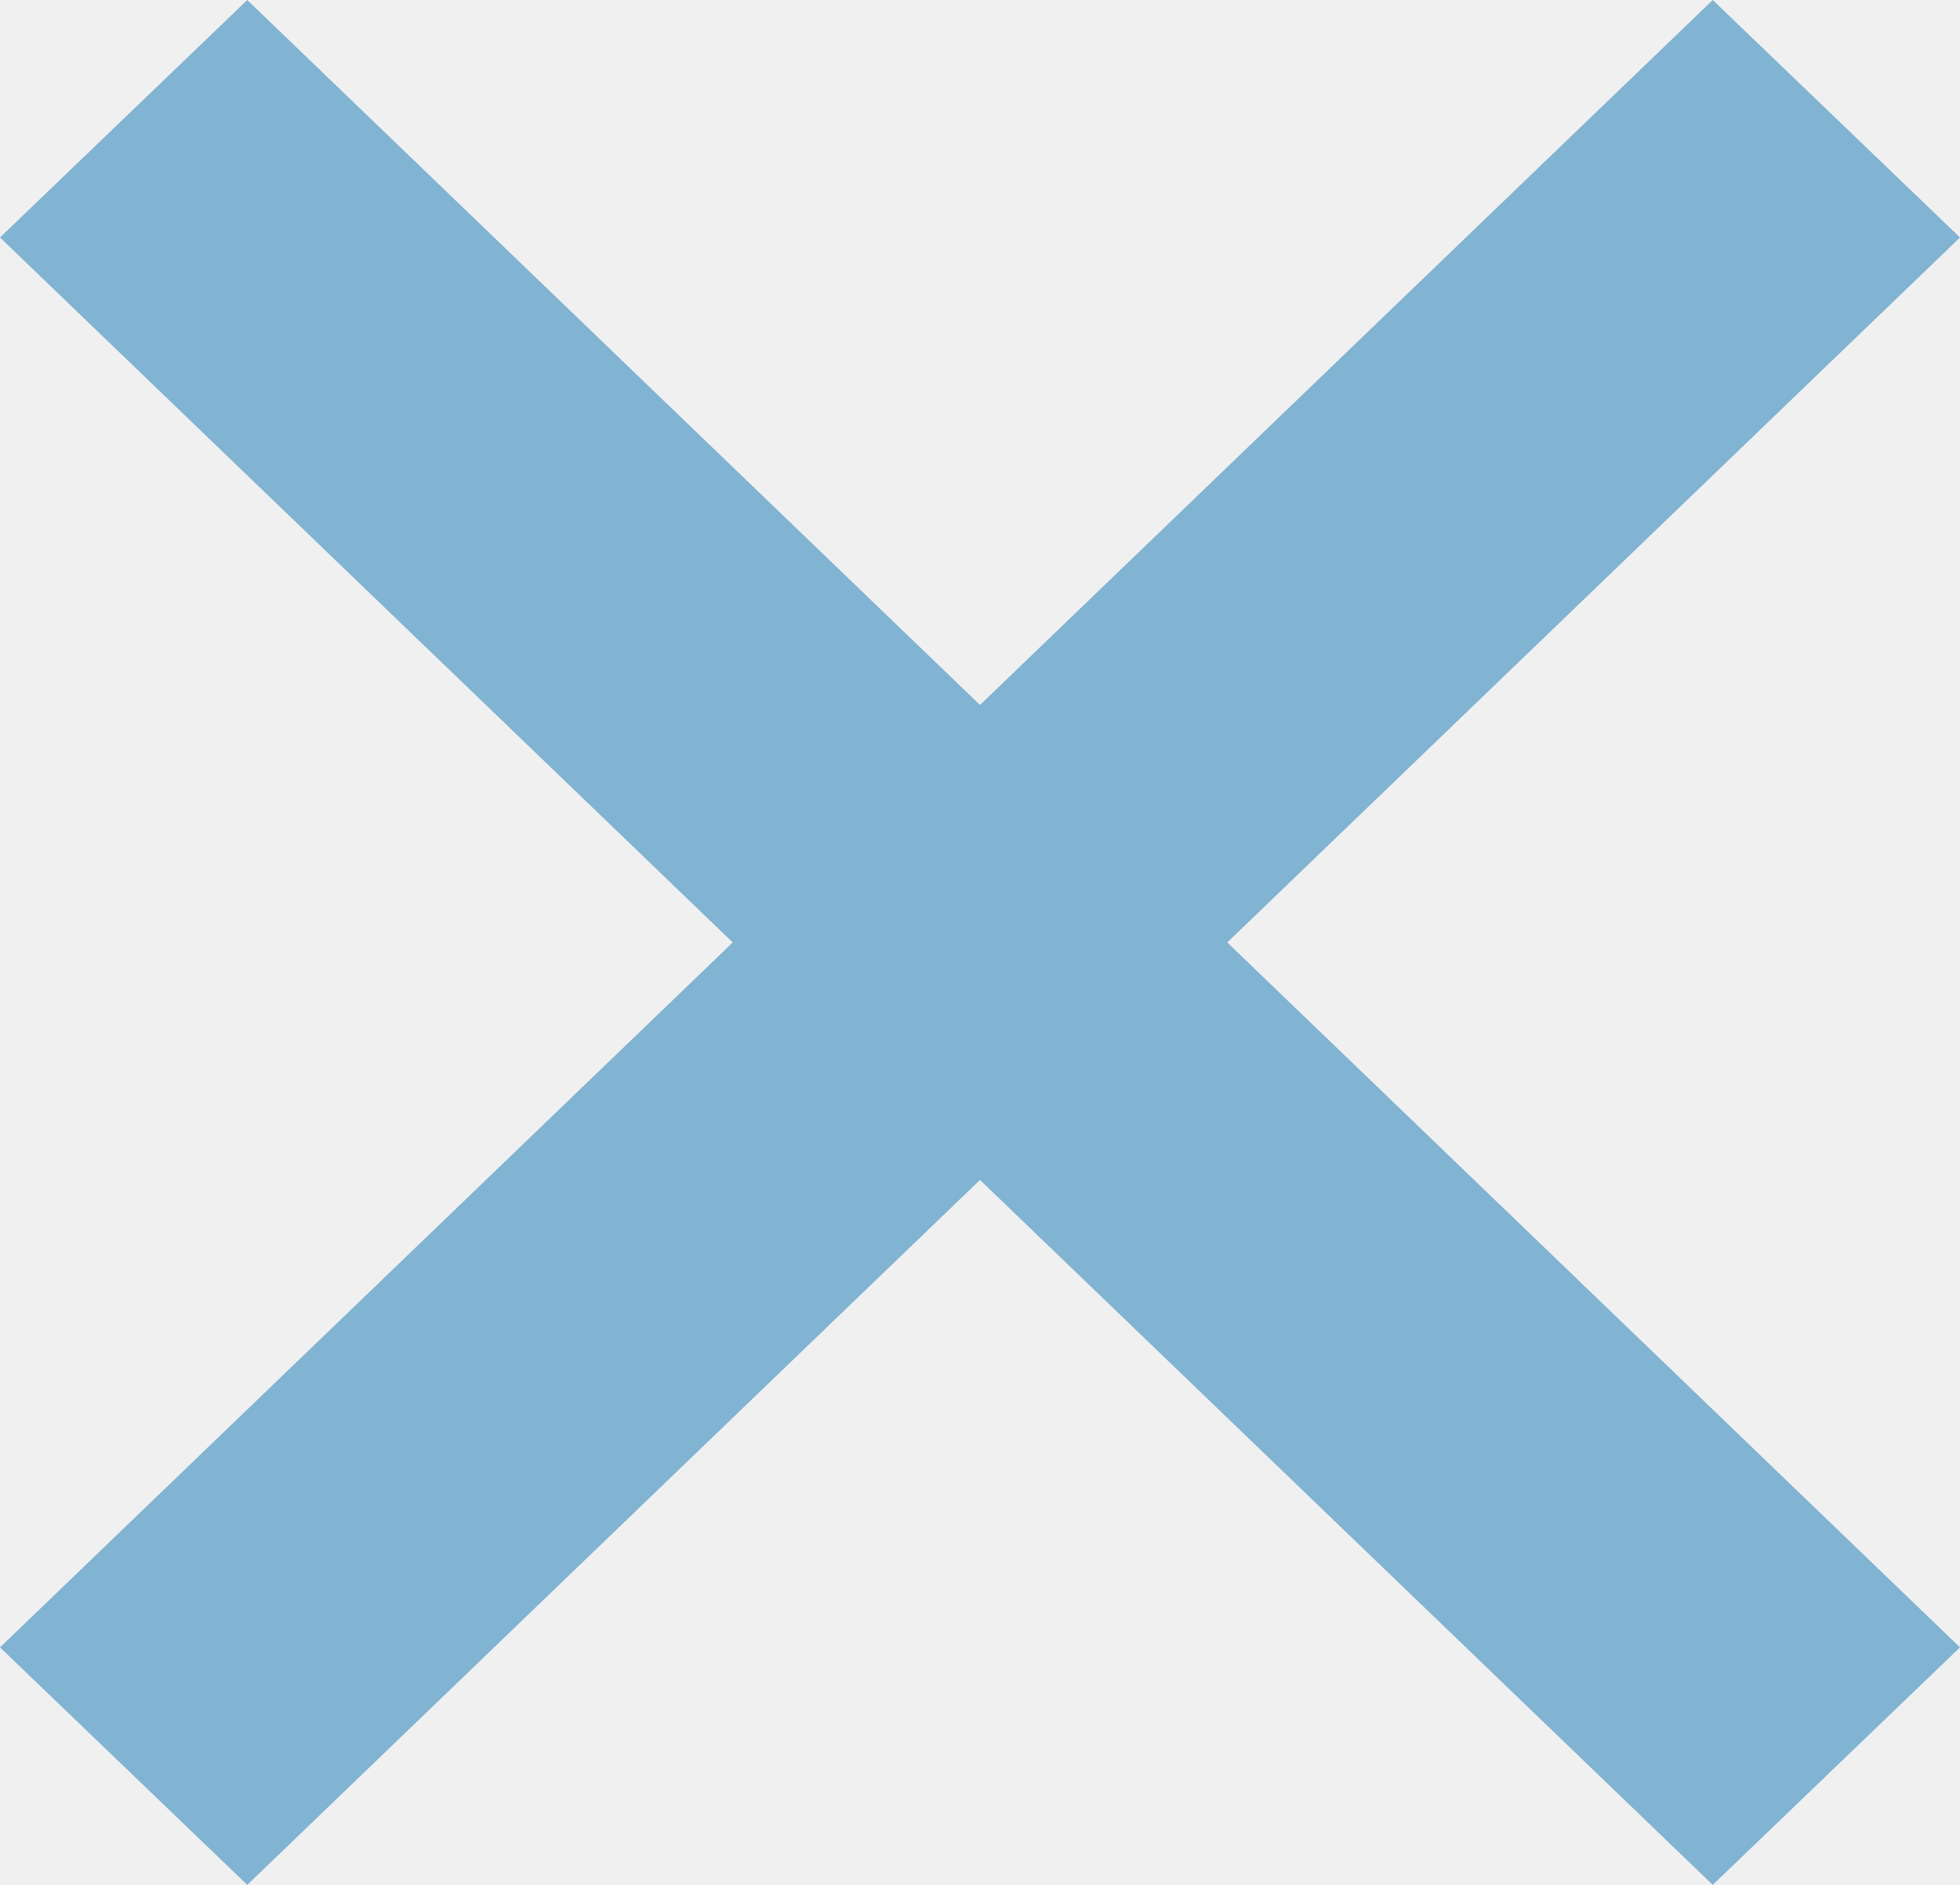
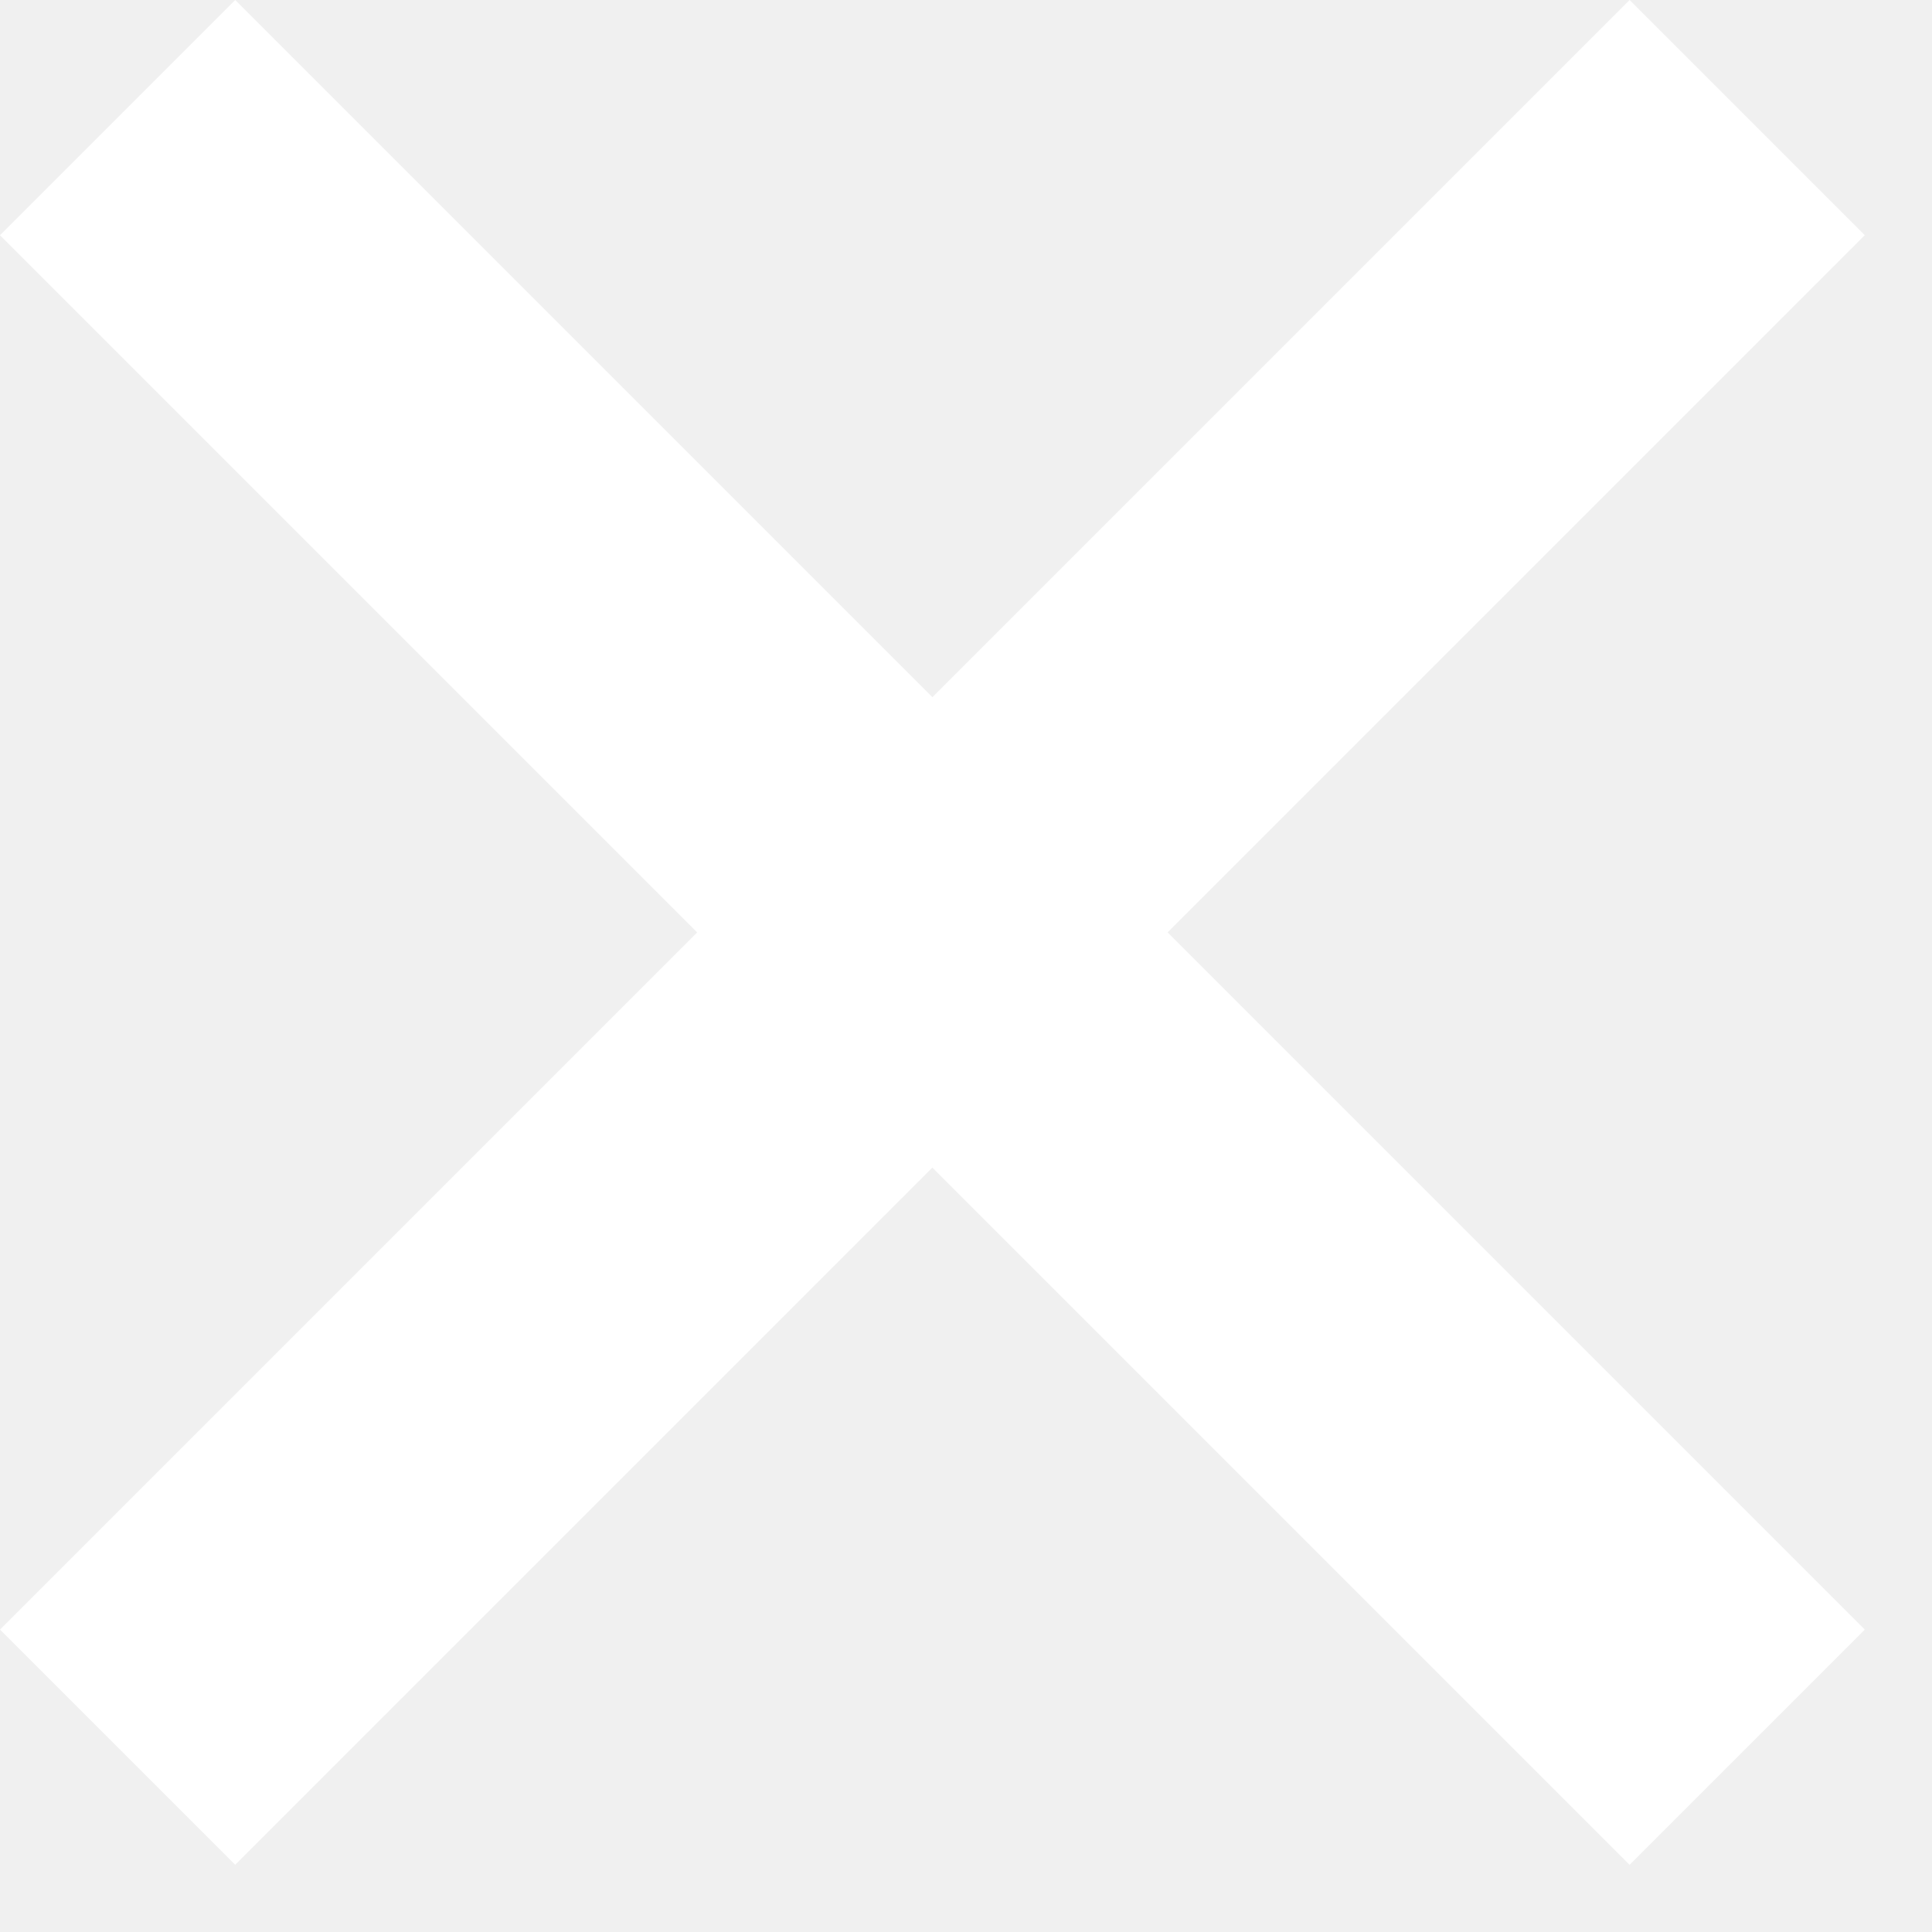
- <svg xmlns="http://www.w3.org/2000/svg" width="26" height="25" viewBox="0 0 26 25" fill="none">
-   <path d="M26 3.15 22.72 0 13 9.35 3.28 0 0 3.15l9.72 9.35L0 21.85 3.28 25 13 15.65 22.72 25 26 21.85l-9.72-9.35L26 3.15Z" fill="#81B3D2" />
+ <svg xmlns="http://www.w3.org/2000/svg" width="23" height="23" viewBox="0 0 23 23" fill="none">
+   <path d="M22.2 2.8 19.4 0l-8.3 8.3L2.8 0 0 2.8l8.3 8.3L0 19.4l2.8 2.8 8.3-8.3 8.3 8.3 2.8-2.8-8.3-8.3 8.3-8.3Z" fill="#fff" />
</svg>
